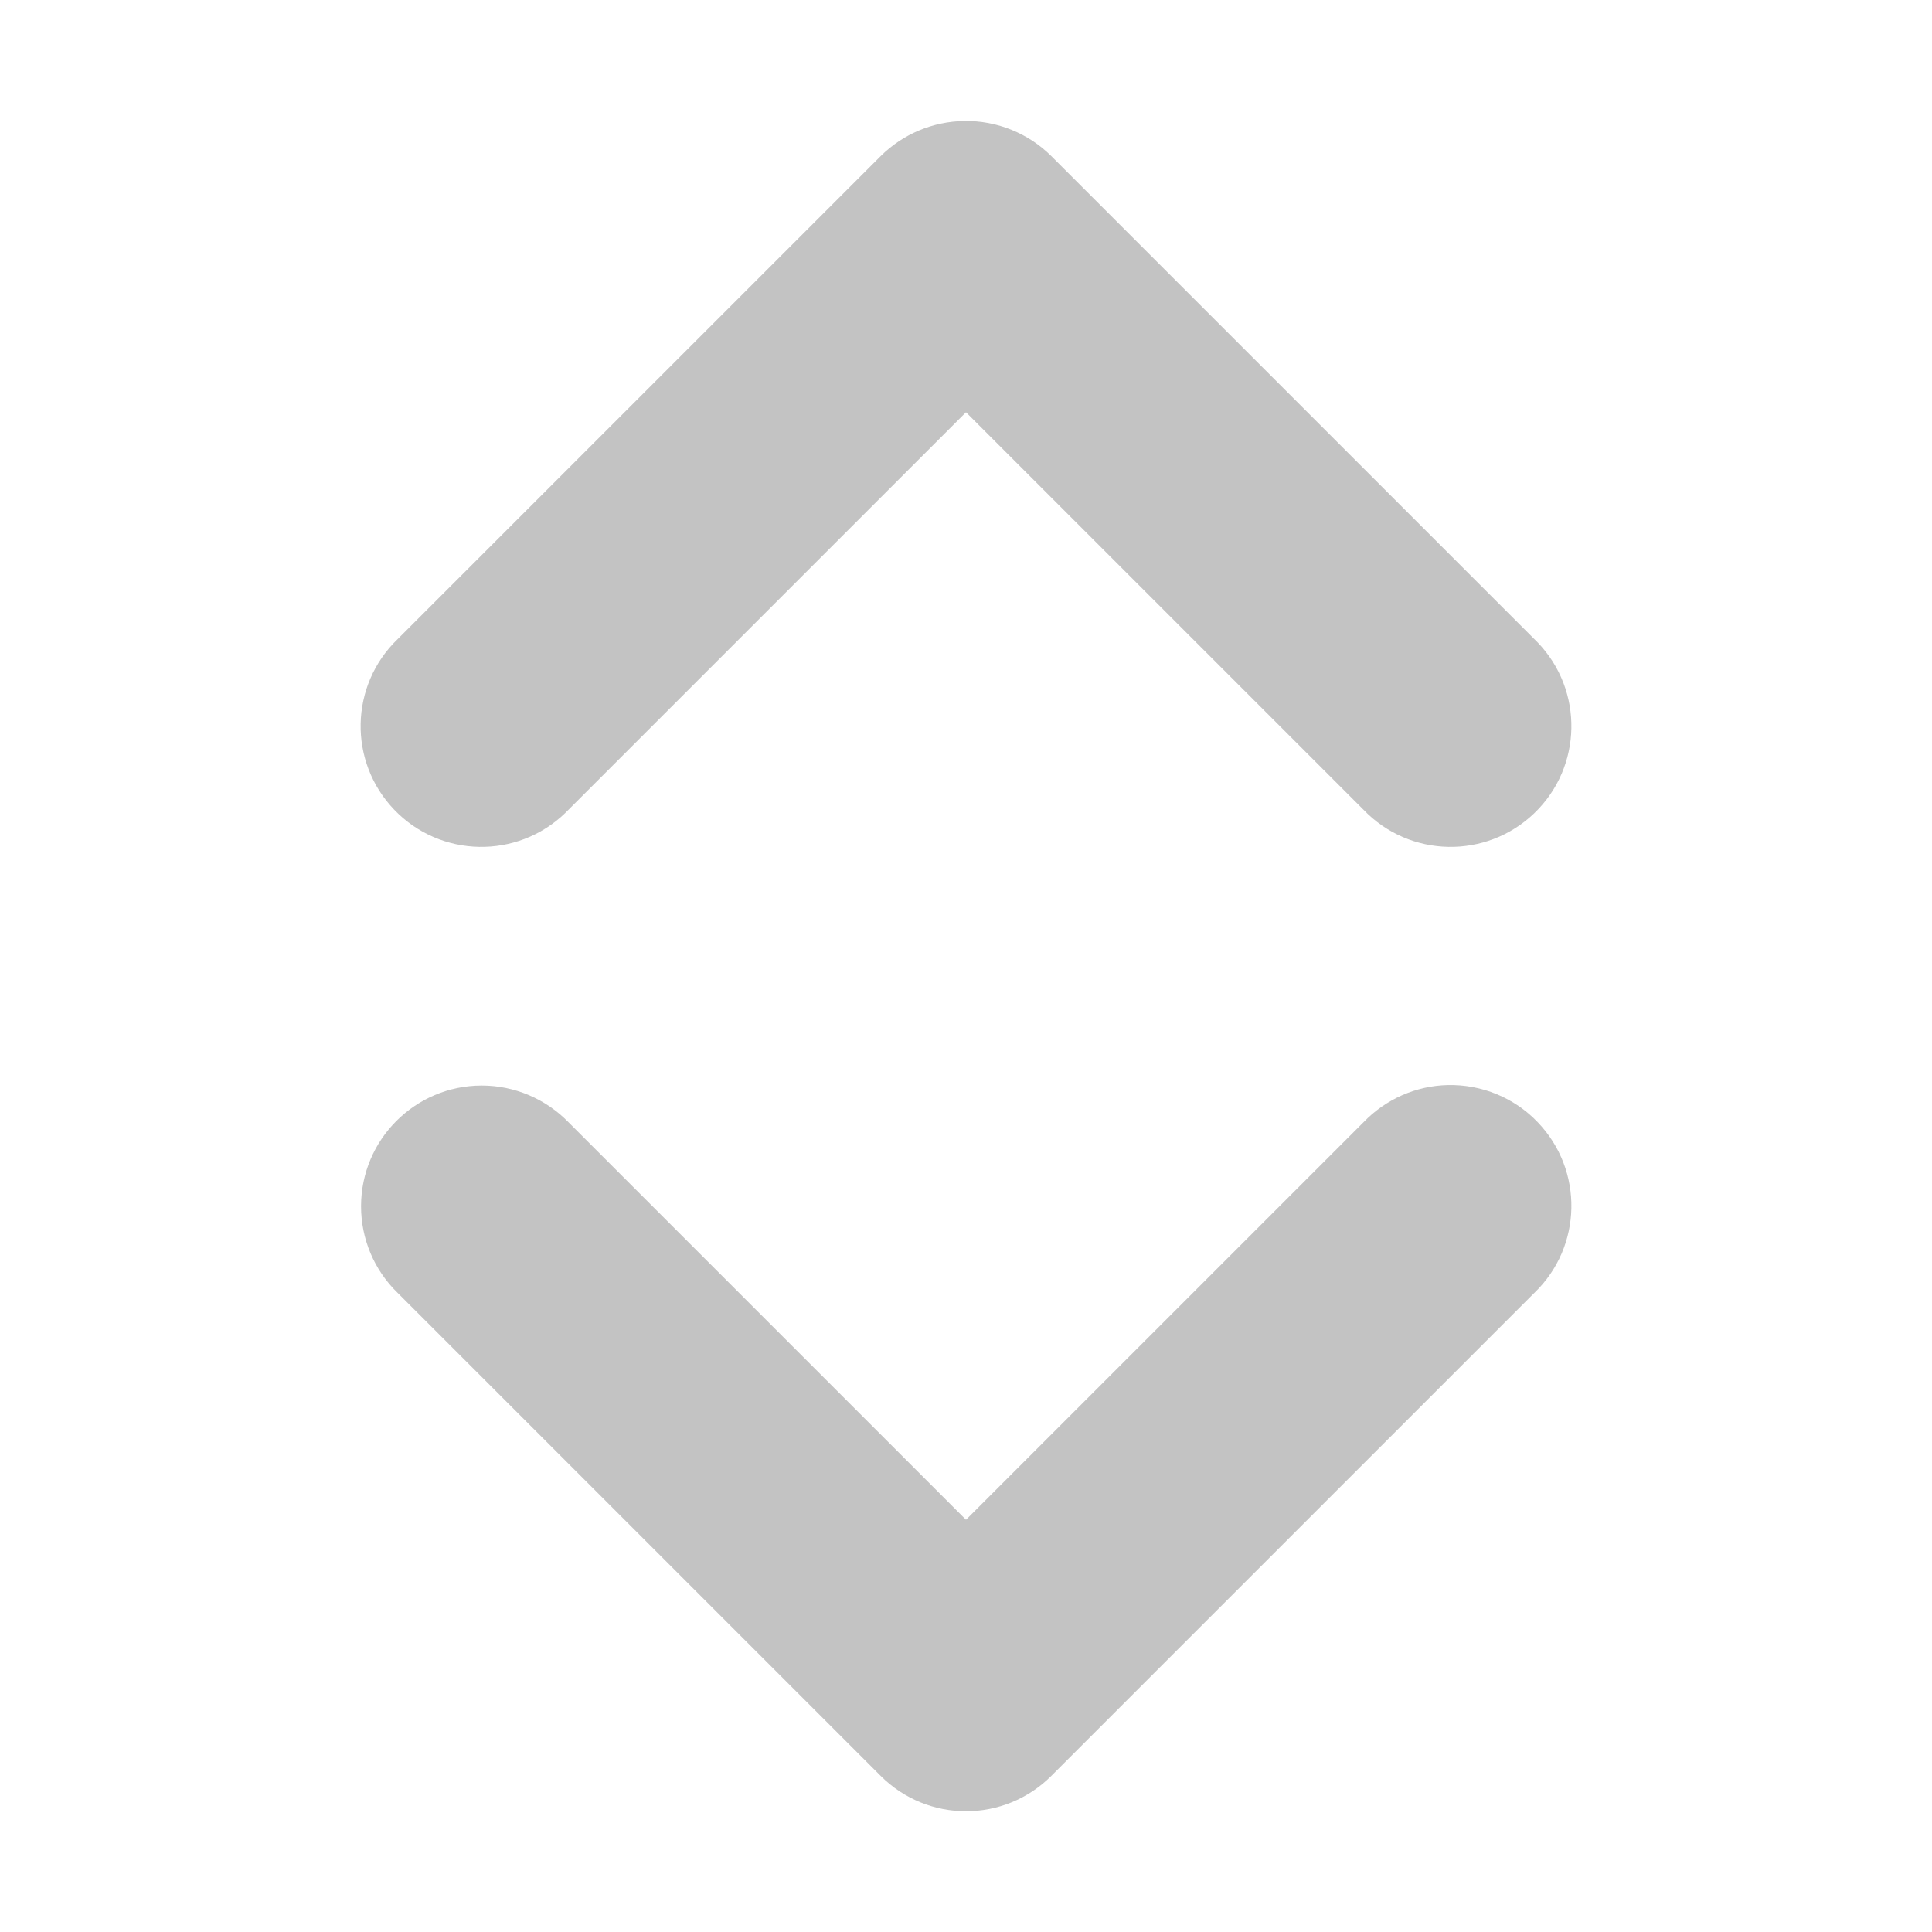
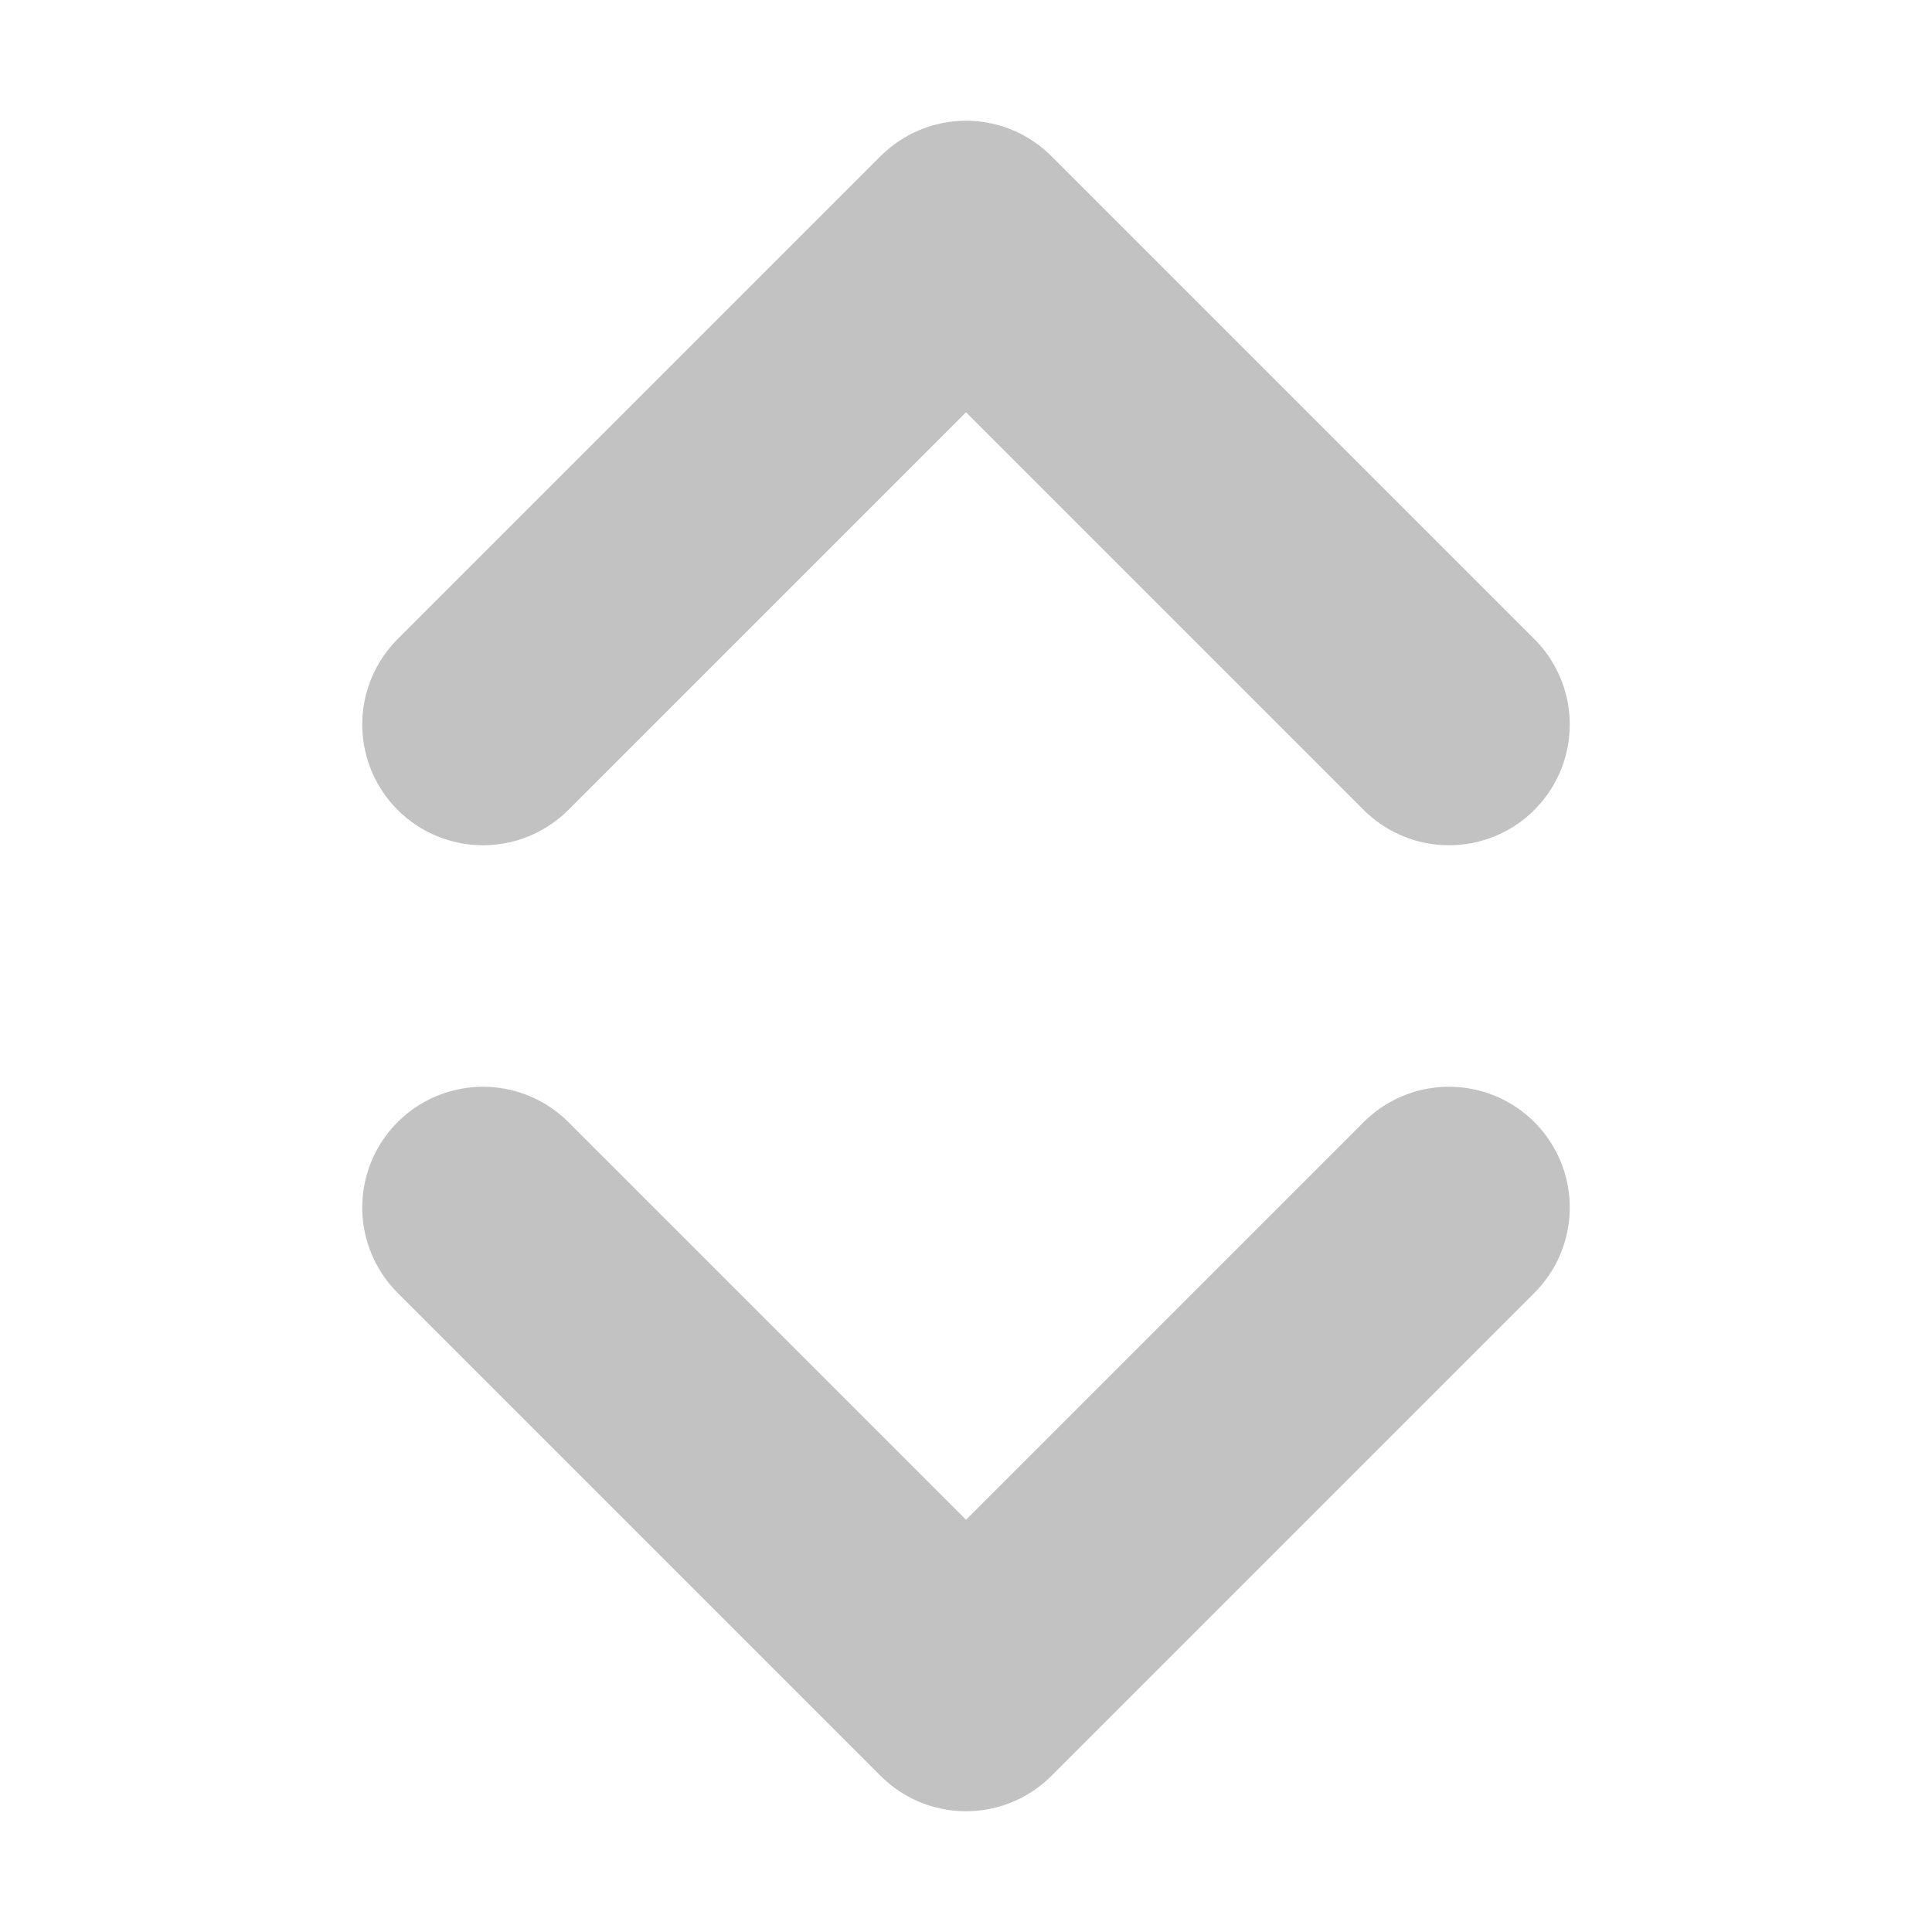
- <svg xmlns="http://www.w3.org/2000/svg" enable-background="new 0 0 16 16" height="16" viewBox="0 0 16 16" width="16">
-   <path d="m7.984 1.002c-.259.004-.507.108-.691.291l-4 4c-.398.383-.41 1.016-.027 1.414s1.016.41 1.414.027l.027-.027 3.293-3.293 3.293 3.293c.383.398 1.016.41 1.414.027s.41-1.016.027-1.414c-.01-.009-.018-.018-.027-.027l-4-4c-.191-.19-.452-.296-.723-.291zm4.006 7.984c-.264.006-.514.117-.697.307l-3.293 3.293-3.293-3.293c-.188-.193-.447-.303-.717-.303-.552 0-1 .448-1 1 0 .271.109.529.303.717l4 4c.391.391 1.023.391 1.414 0l4-4c.398-.383.41-1.016.027-1.414-.193-.202-.463-.313-.744-.307z" fill="#b3b3b3" fill-opacity=".784" />
+ <svg xmlns="http://www.w3.org/2000/svg" height="16" width="16" viewBox="0 0 16 16">
+   <path d="m4 6 4-4 4 4m0 4-4 4-4-4" fill="none" stroke="#b3b3b3" stroke-width="2" stroke-linecap="round" stroke-linejoin="round" stroke-opacity=".8" />
</svg>
